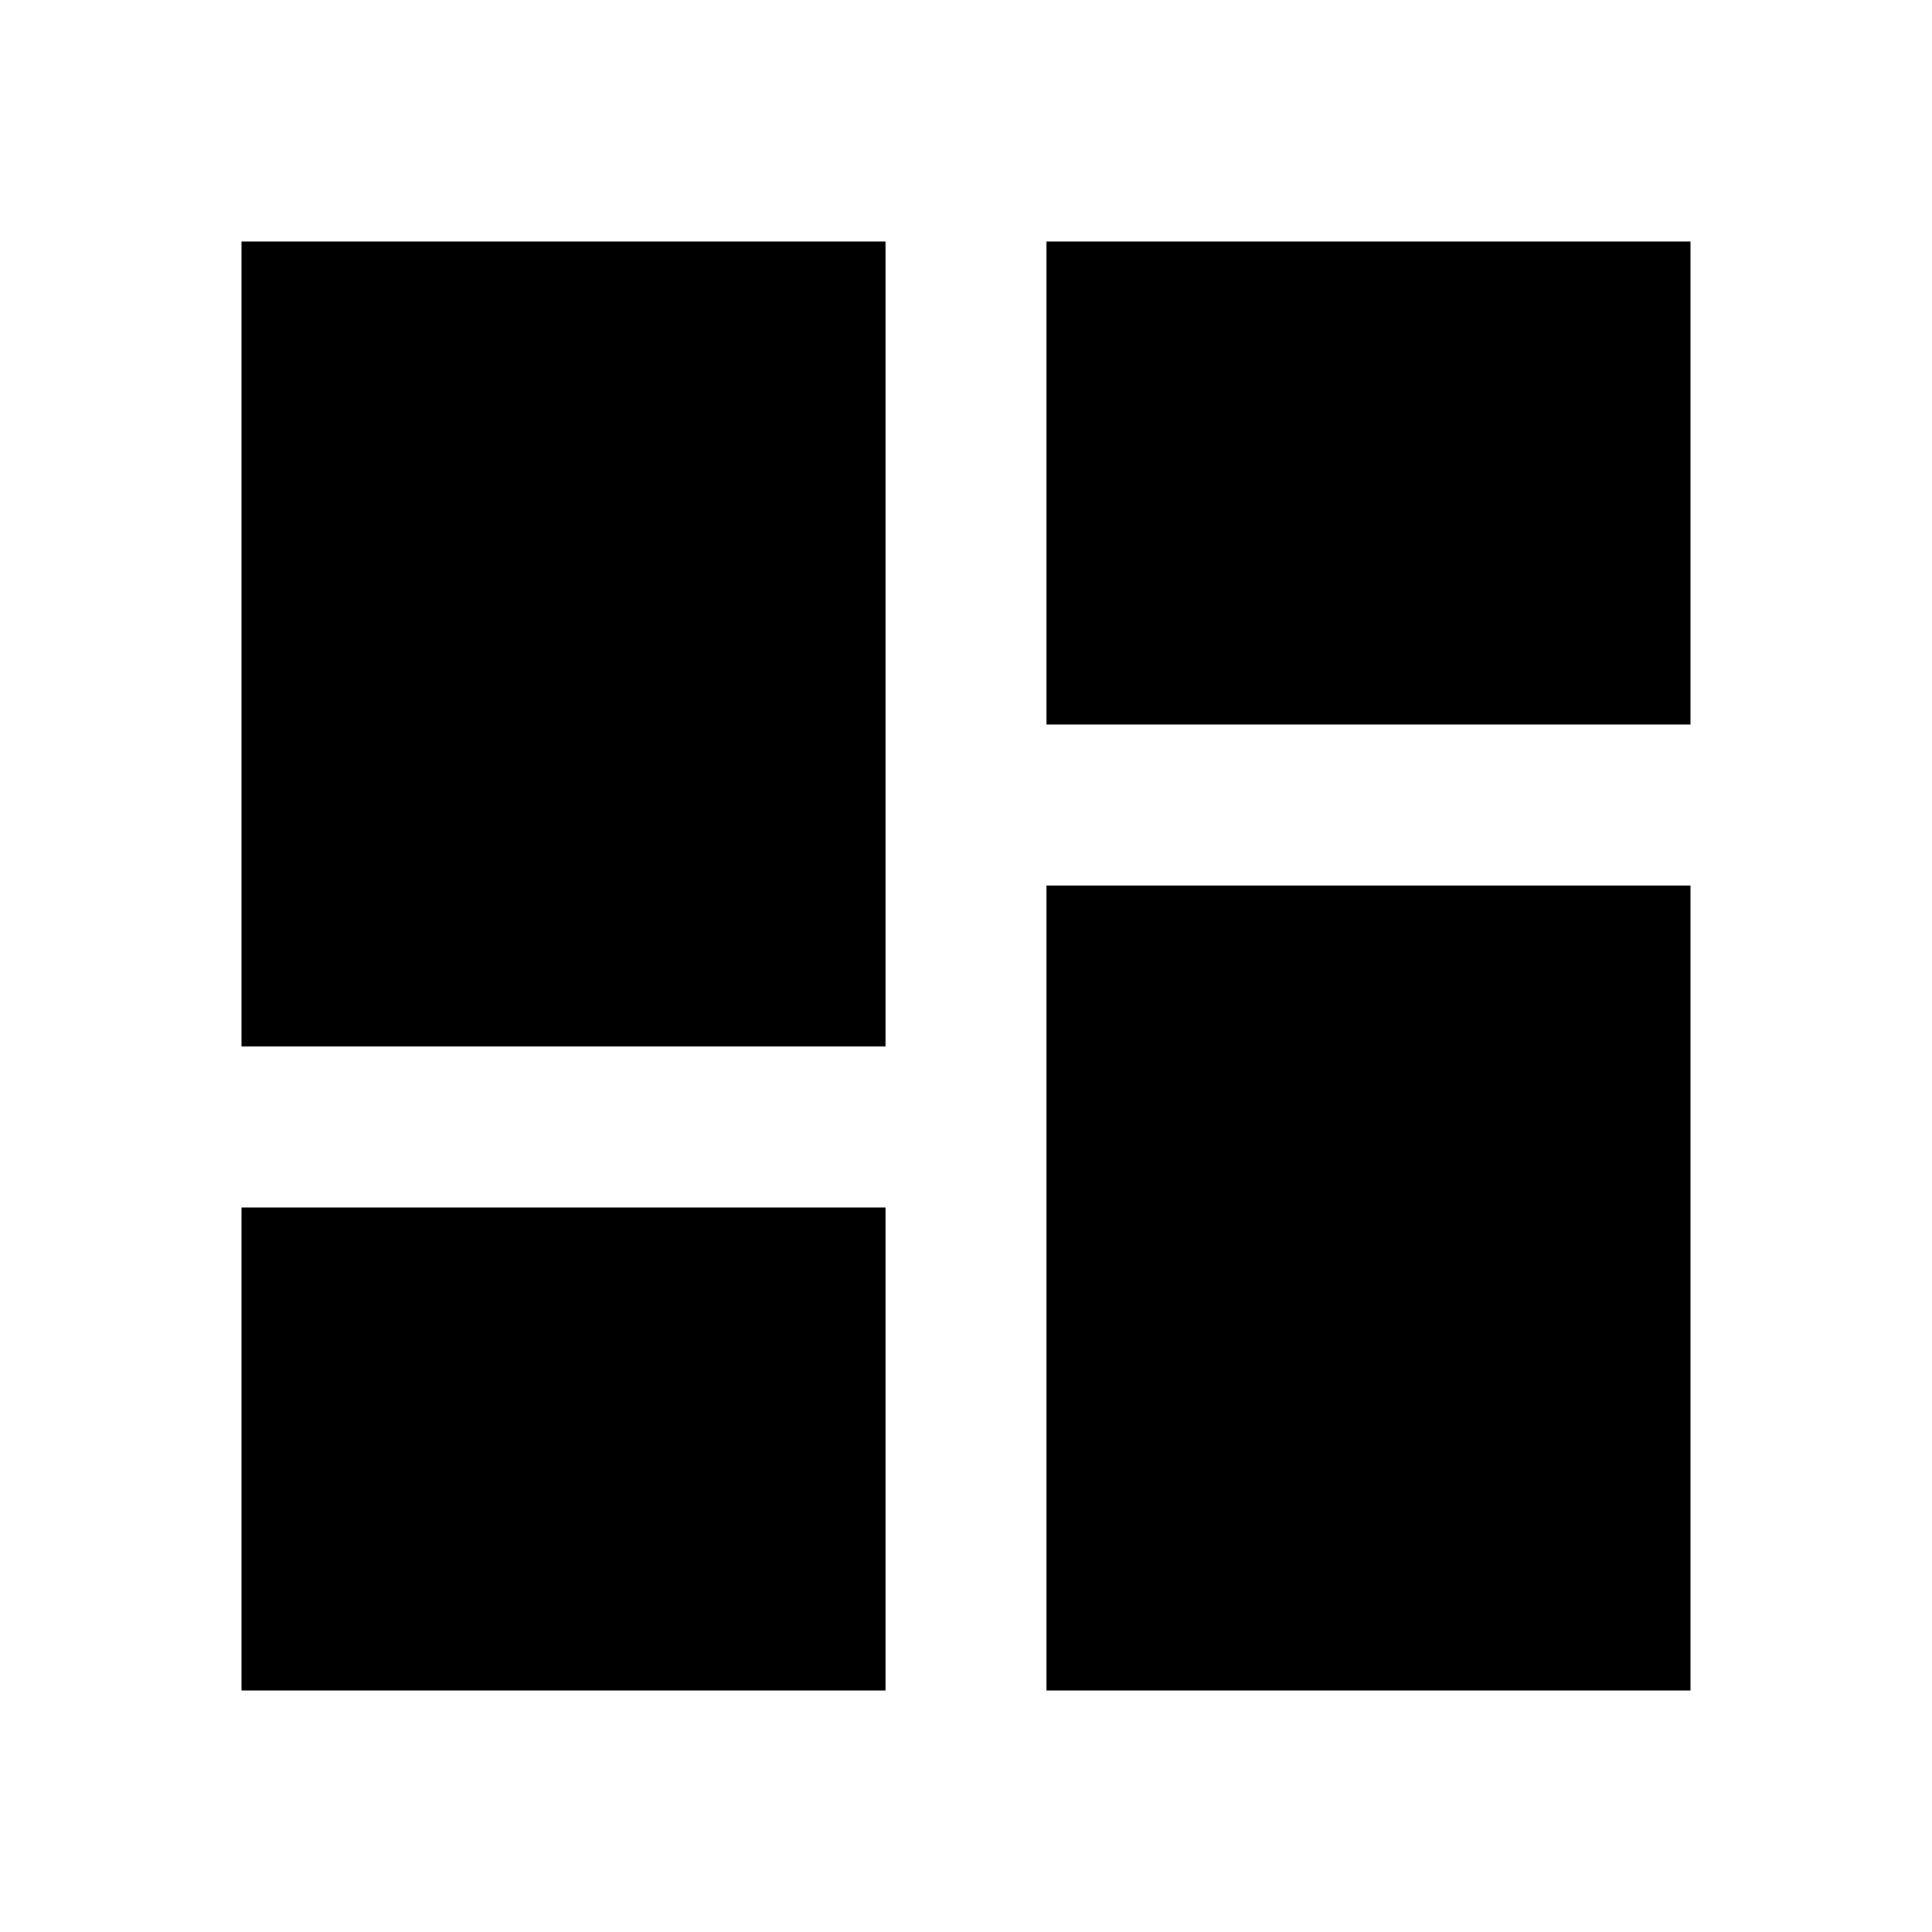
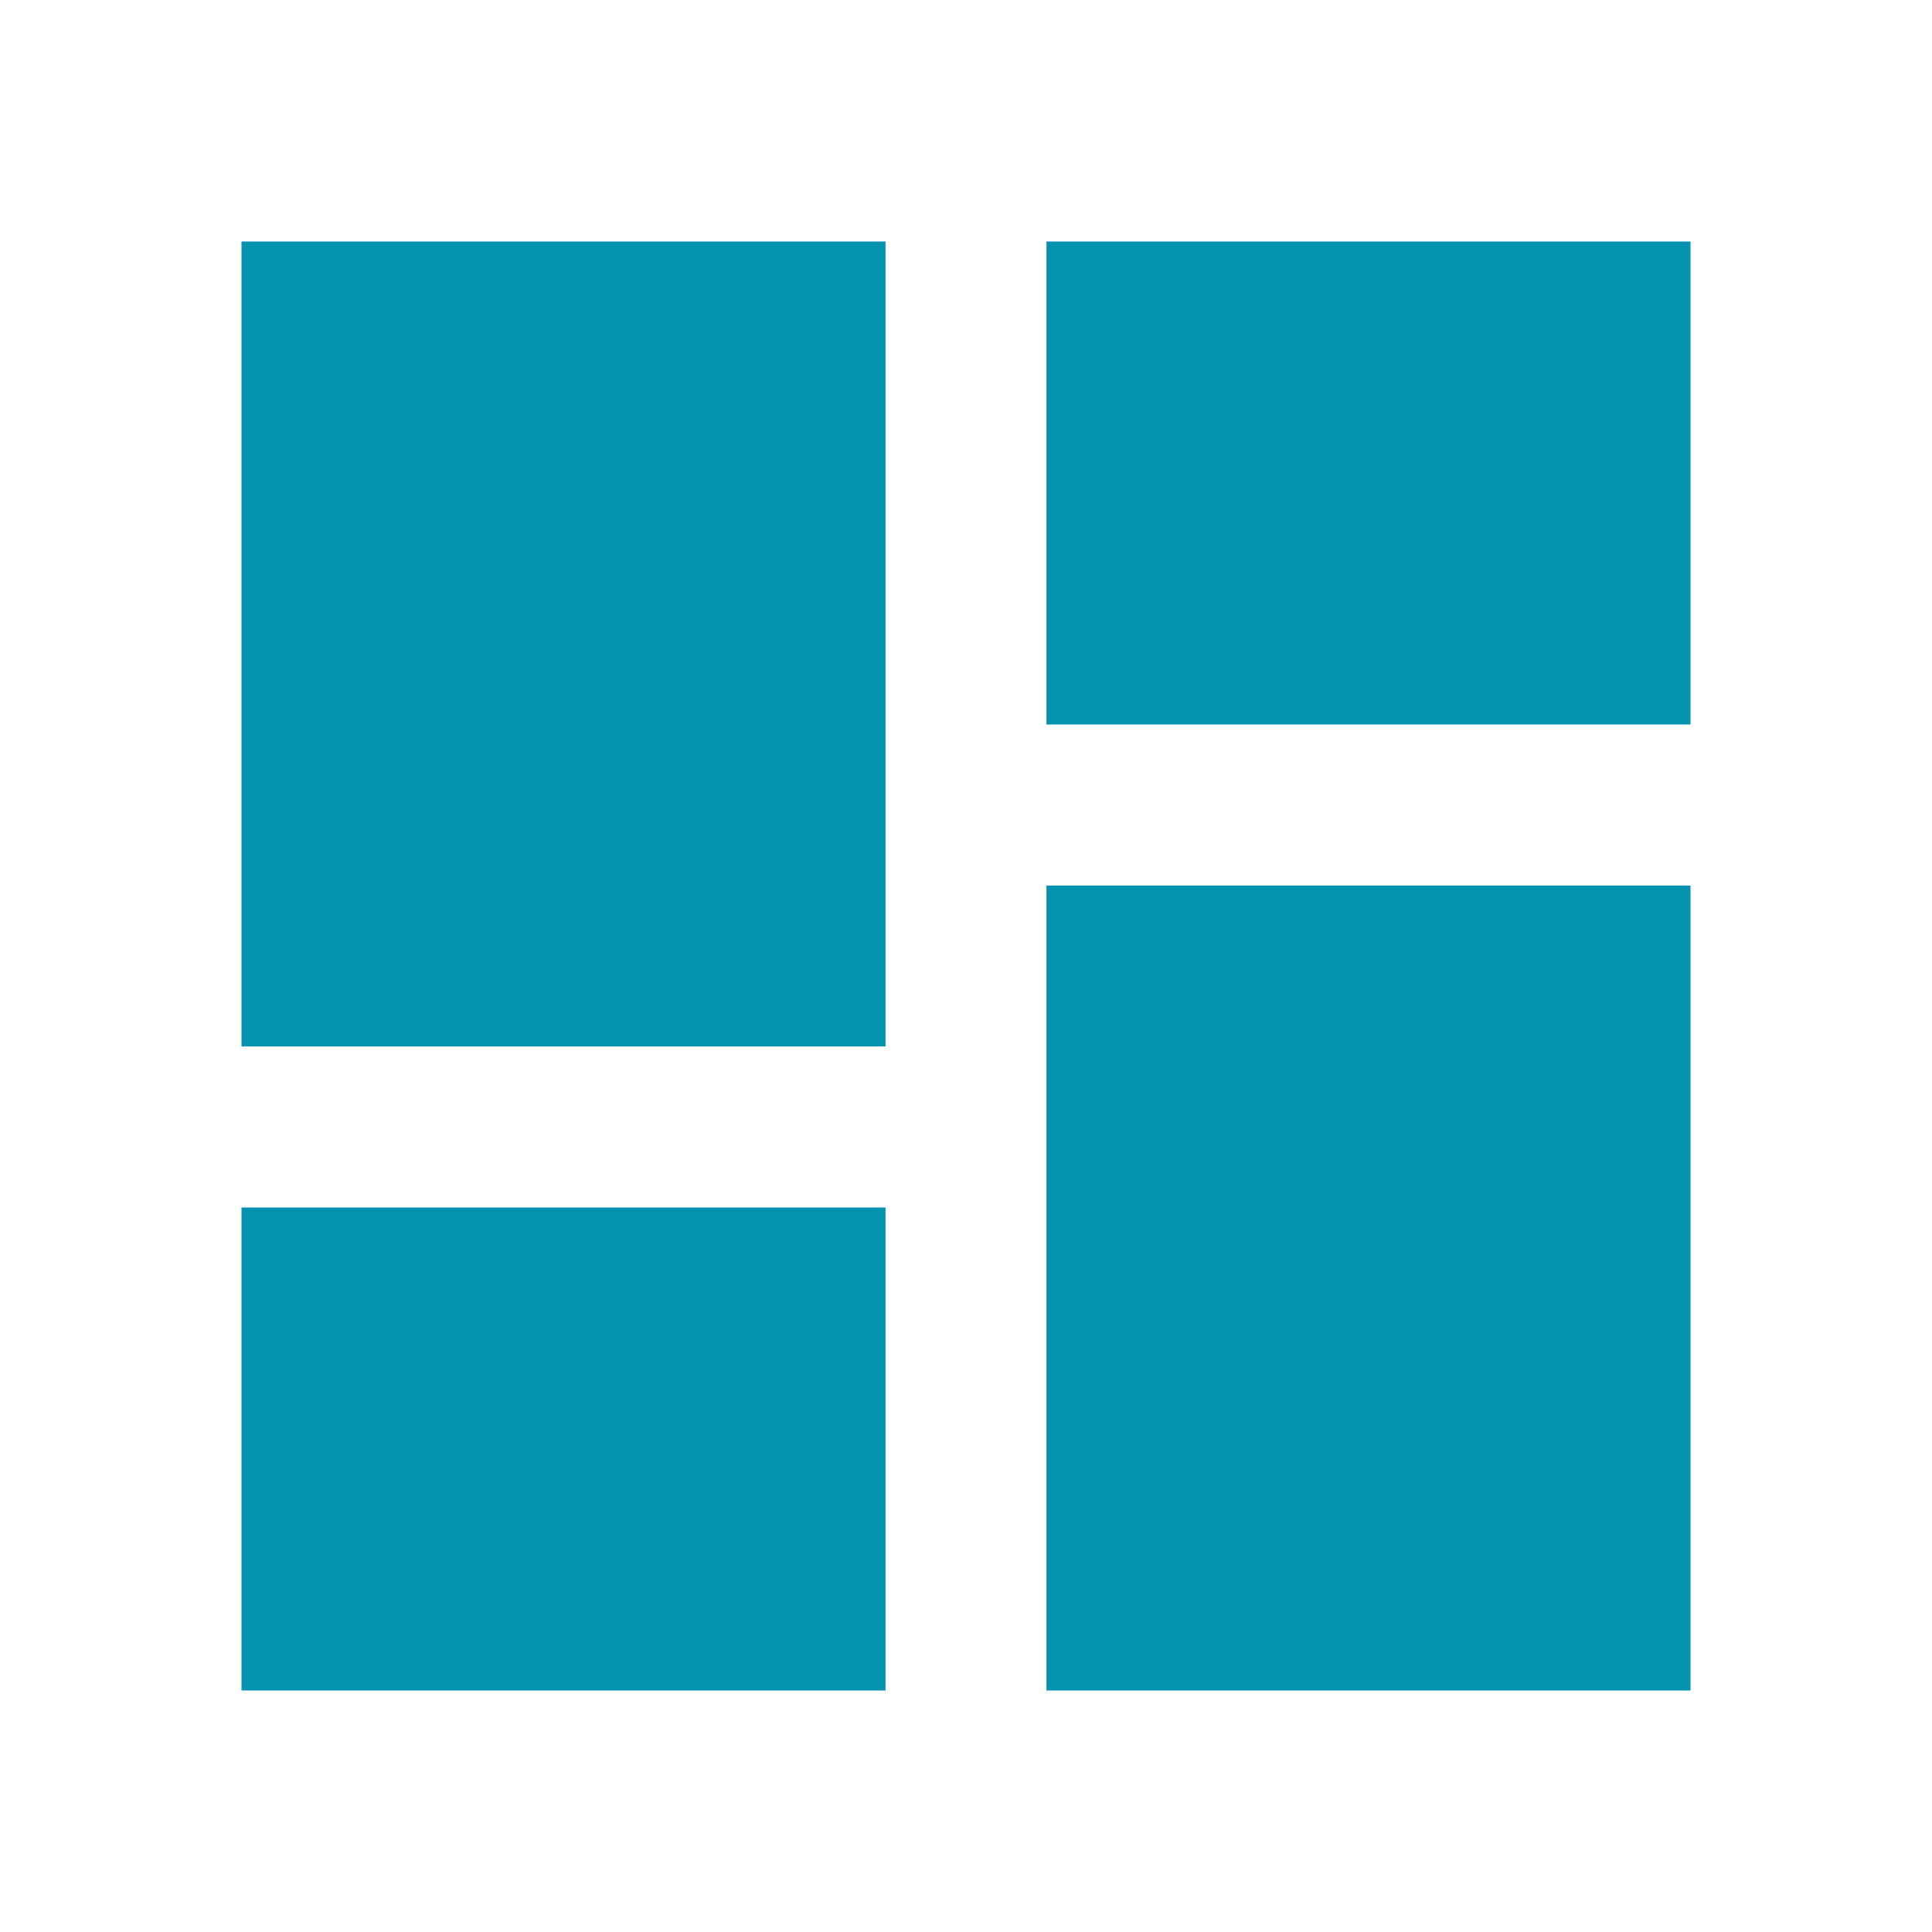
- <svg xmlns="http://www.w3.org/2000/svg" width="20" height="20" viewBox="0 0 20 20">
-   <path fill-rule="nonzero" d="M2.5 10.833h6.667V2.5H2.5v8.333zm0 6.667h6.667v-5H2.5v5zm8.333 0H17.5V9.167h-6.667V17.5zm0-15v5H17.5v-5h-6.667z" transform="translate(-143 -150) translate(138 145) translate(5 5)" />
+ <svg xmlns="http://www.w3.org/2000/svg" width="20" height="20" viewBox="0 0 20 20" fill="#0592AF">
+   <path d="M2.5 10.833h6.667V2.5H2.5v8.333zm0 6.667h6.667v-5H2.5v5zm8.333 0H17.5V9.167h-6.667V17.5zm0-15v5H17.5v-5h-6.667z" transform="translate(-143 -607) translate(138 565) translate(0 30) translate(5 12)" />
</svg>
